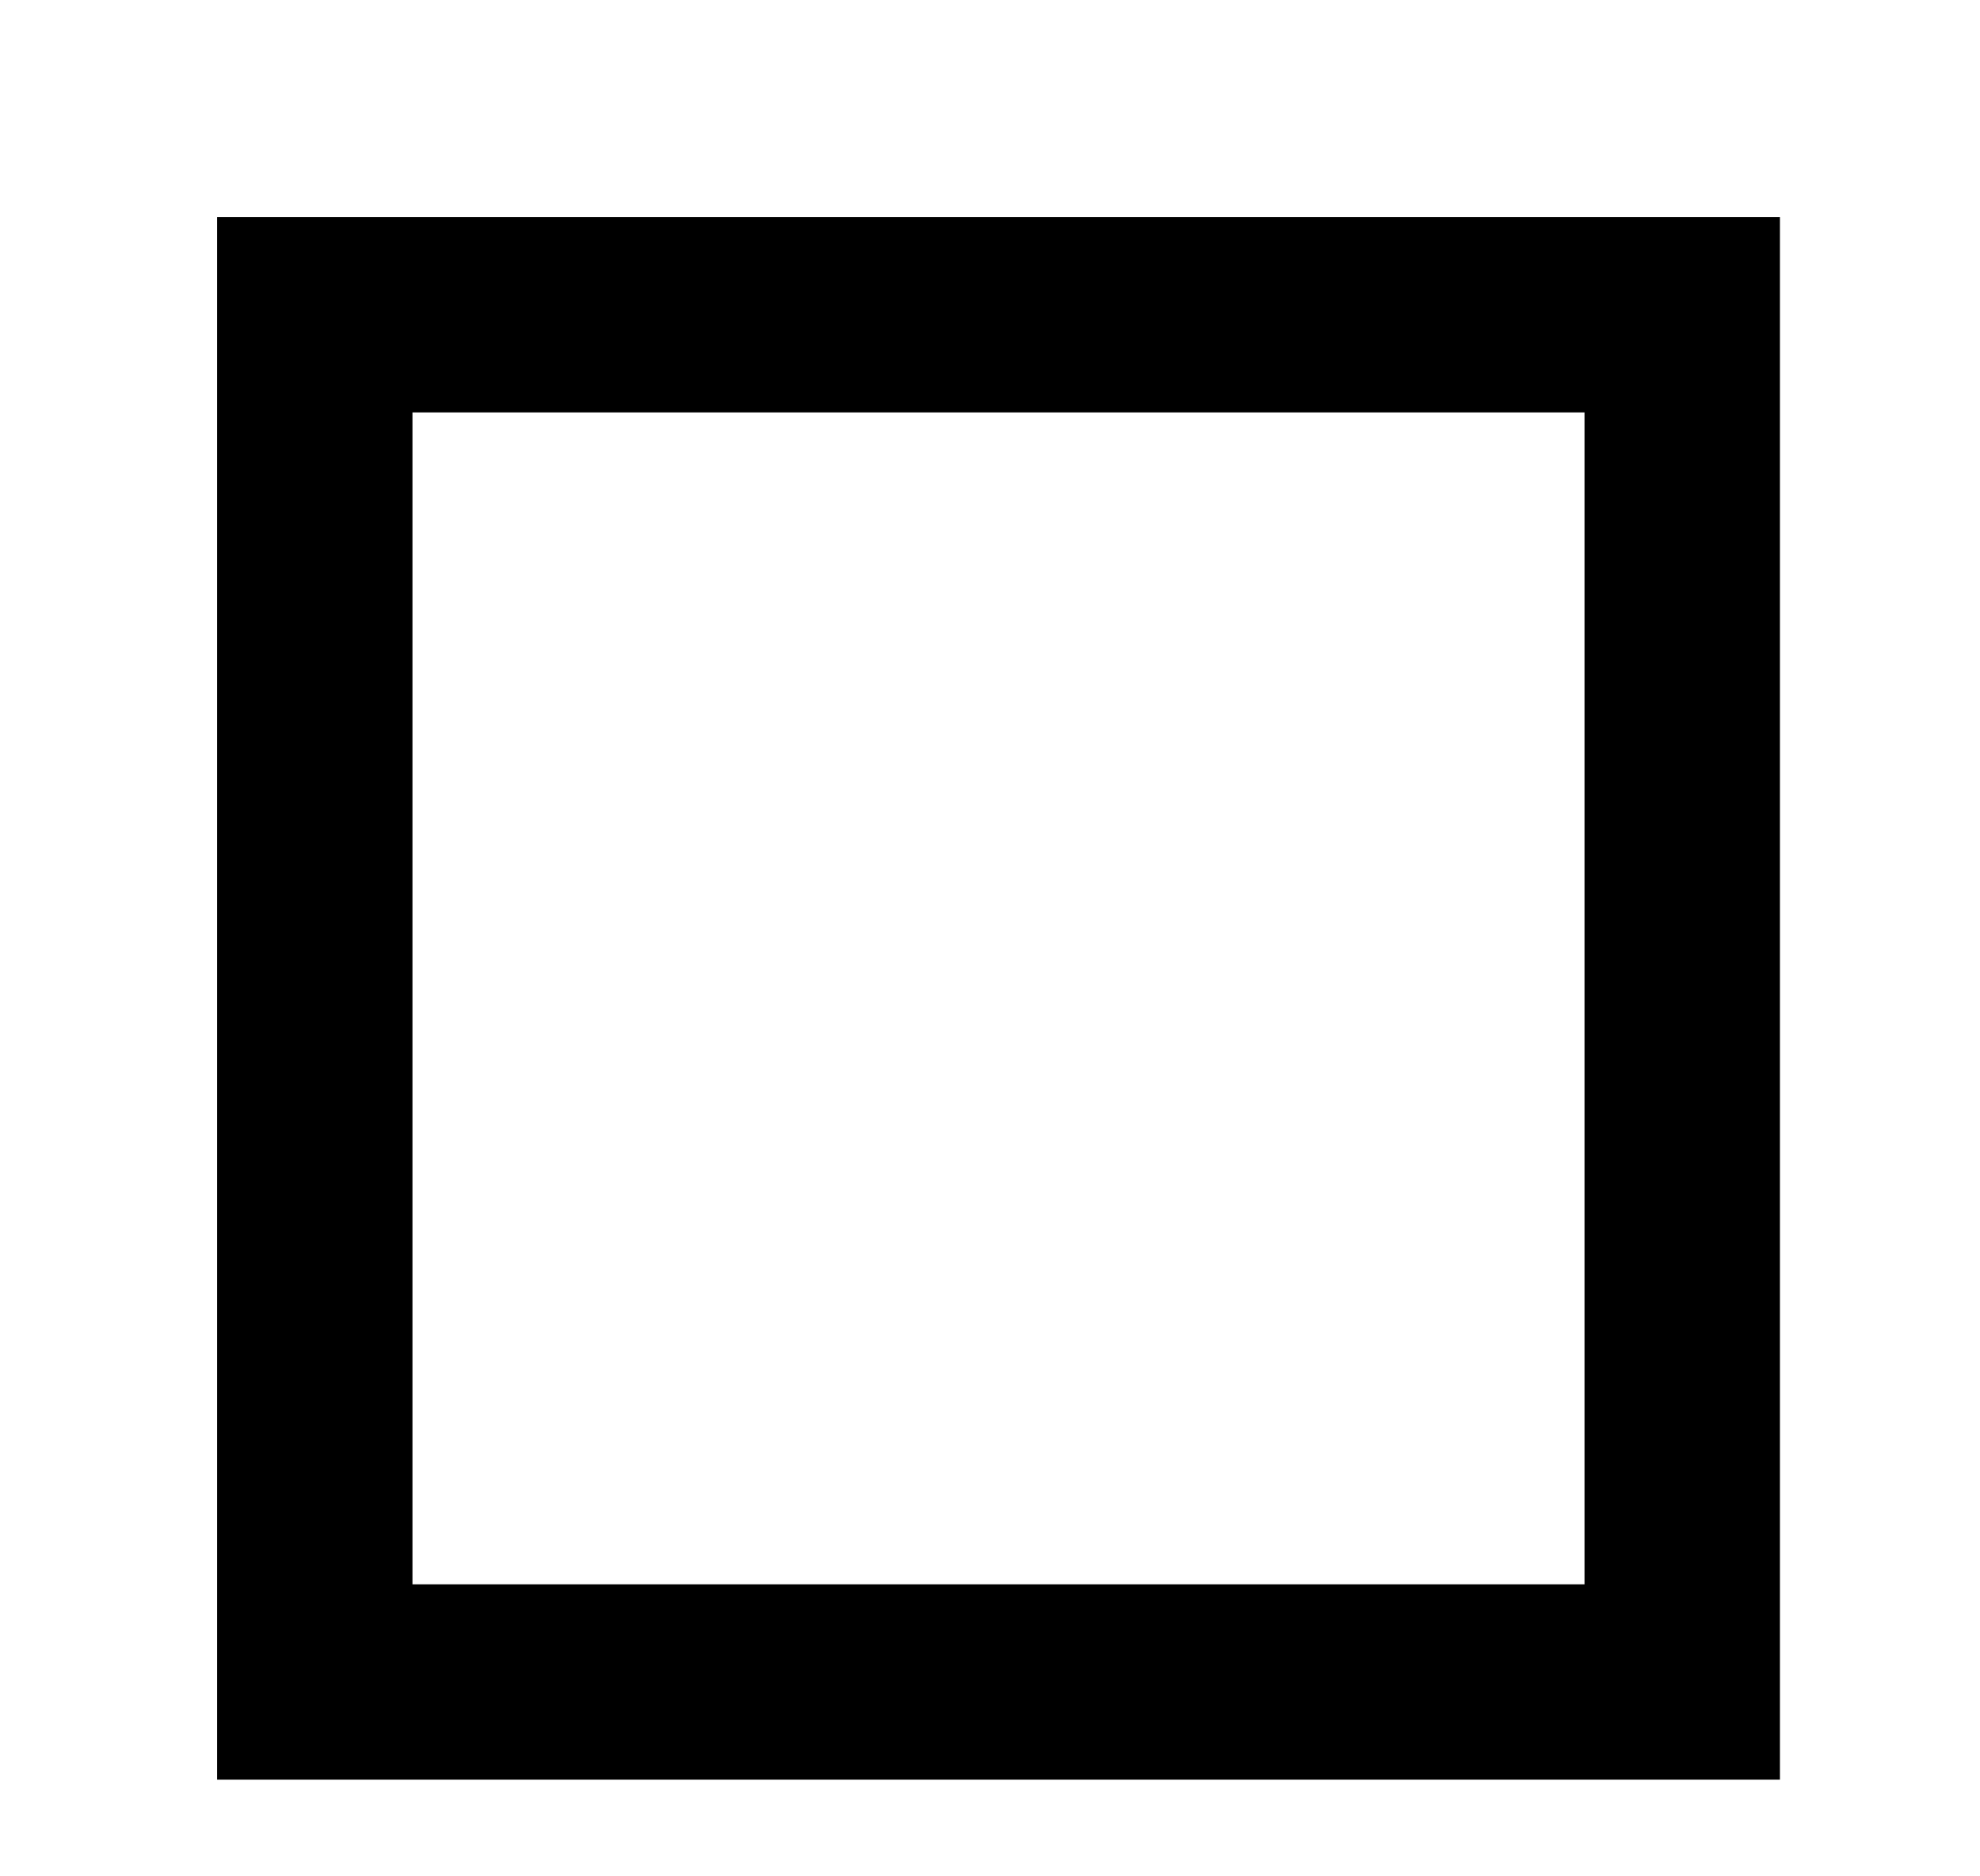
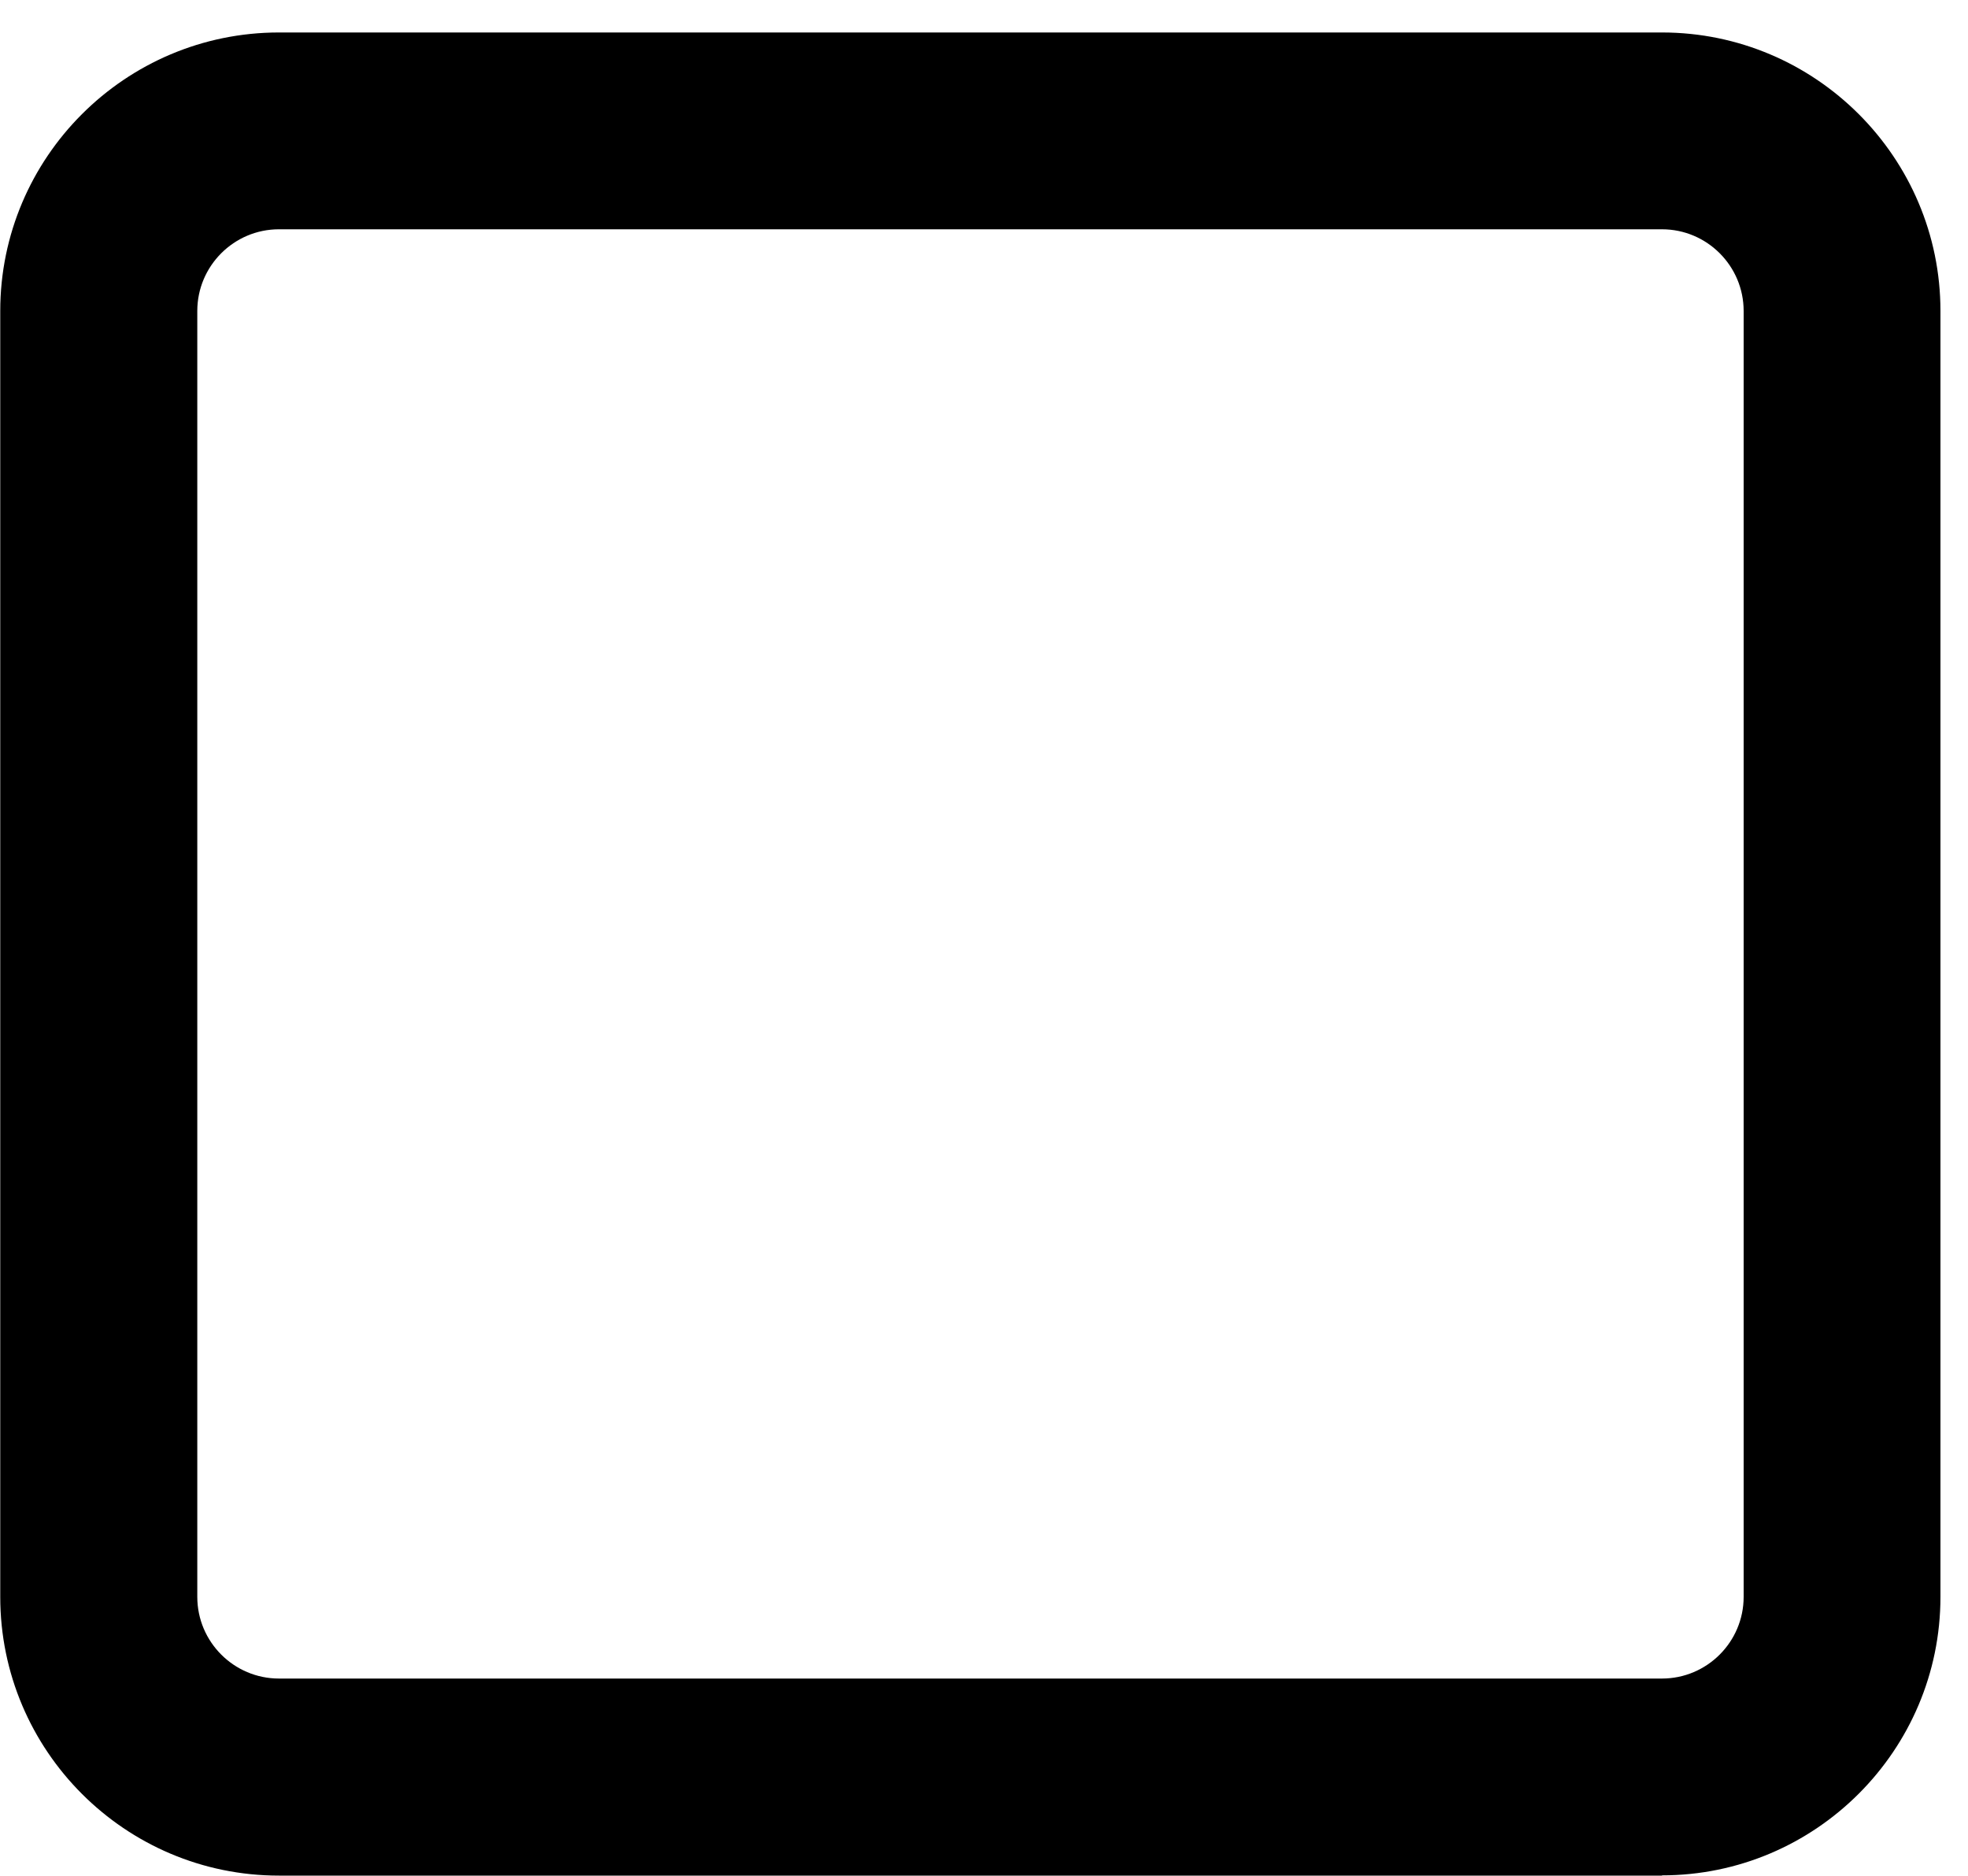
- <svg xmlns="http://www.w3.org/2000/svg" width="19" height="18" viewBox="0 0 19 18" fill="none">
-   <path fill-rule="evenodd" clip-rule="evenodd" d="M2.083 9.581V17.08H9.581H17.08V9.581V2.083H9.581H2.083V9.581ZM15.205 9.581V15.205H9.581H3.958V9.581V3.958H9.581H15.205V9.581Z" fill="black" />
+ <svg xmlns="http://www.w3.org/2000/svg" id="a" data-name="Layer 2" width="80" height="76.24" viewBox="0 0 80 76.24">
+   <path d="M67.56,76.24H11.34C5.09,76.24.01,71.16.01,64.91V12.64C.01,6.4,5.09,1.32,11.34,1.32h56.22c6.24,0,11.32,5.08,11.32,11.32v52.27c0,6.24-5.08,11.32-11.32,11.32ZM11.34,9.32c-1.83,0-3.32,1.49-3.32,3.32v52.27c0,1.83,1.49,3.32,3.32,3.32h56.22c1.83,0,3.32-1.49,3.32-3.32V12.64c0-1.83-1.49-3.32-3.32-3.32H11.34Z" fill="black" />
</svg>
